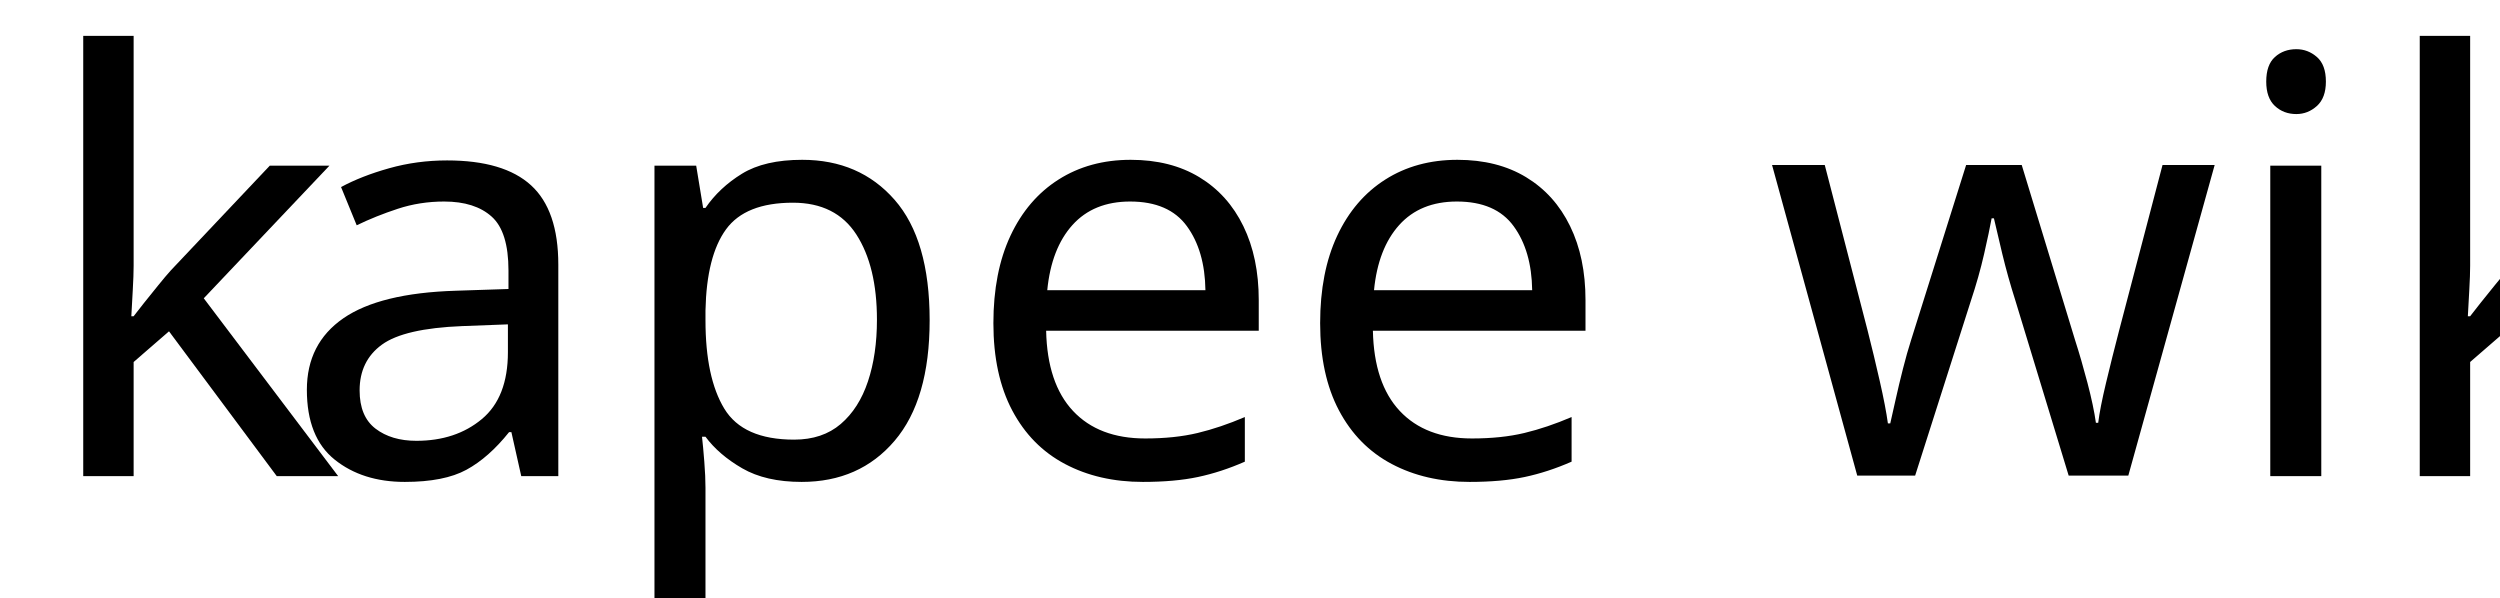
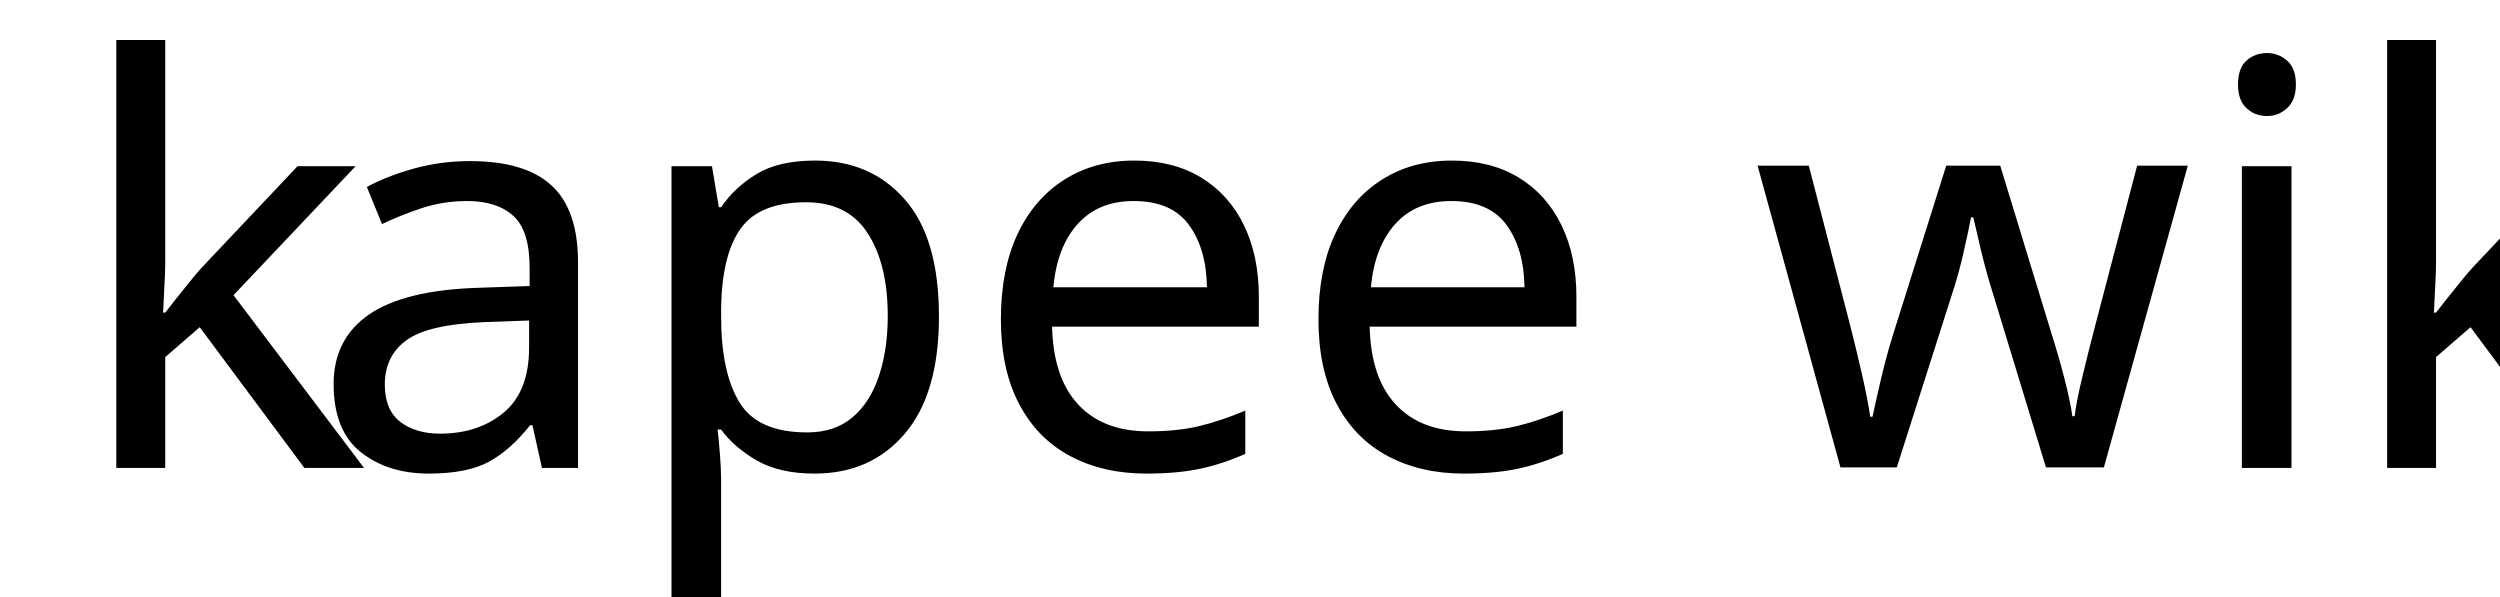
- <svg xmlns="http://www.w3.org/2000/svg" width="100%" height="100%" viewBox="0 0 899 215" version="1.1" xml:space="preserve" style="fill-rule:evenodd;clip-rule:evenodd;stroke-linejoin:round;stroke-miterlimit:2;">
-   <g transform="matrix(208.3333,0,0,208.3333,885.9768,171.2176)" />
-   <text x="12.227px" y="171.218px" style="font-family:'orangejuice', 'orange juice';font-size:208.333px;">k<tspan x="100.768px 211.81px 333.581px 430.664px 534.623px 569.623px 705.143px 748.789px 837.331px " y="171.218px 171.218px 171.218px 171.218px 171.218px 171.218px 171.218px 171.218px 171.218px ">apee wiki</tspan>
+ <svg xmlns="http://www.w3.org/2000/svg" width="100%" height="100%" viewBox="0 0 222 53" version="1.1" xml:space="preserve" style="fill-rule:evenodd;clip-rule:evenodd;stroke-linejoin:round;stroke-miterlimit:2;">
+   <g transform="matrix(50,0,0,50,215.7781,41.55535)" />
+   <text x="6.078px" y="41.555px" style="font-family:'orangejuice', 'orange juice';font-size:50px;">k<tspan x="27.328px 53.978px 83.203px 106.503px 131.453px 139.853px 172.378px 182.853px 204.103px " y="41.555px 41.555px 41.555px 41.555px 41.555px 41.555px 41.555px 41.555px 41.555px ">apee wiki</tspan>
  </text>
</svg>
